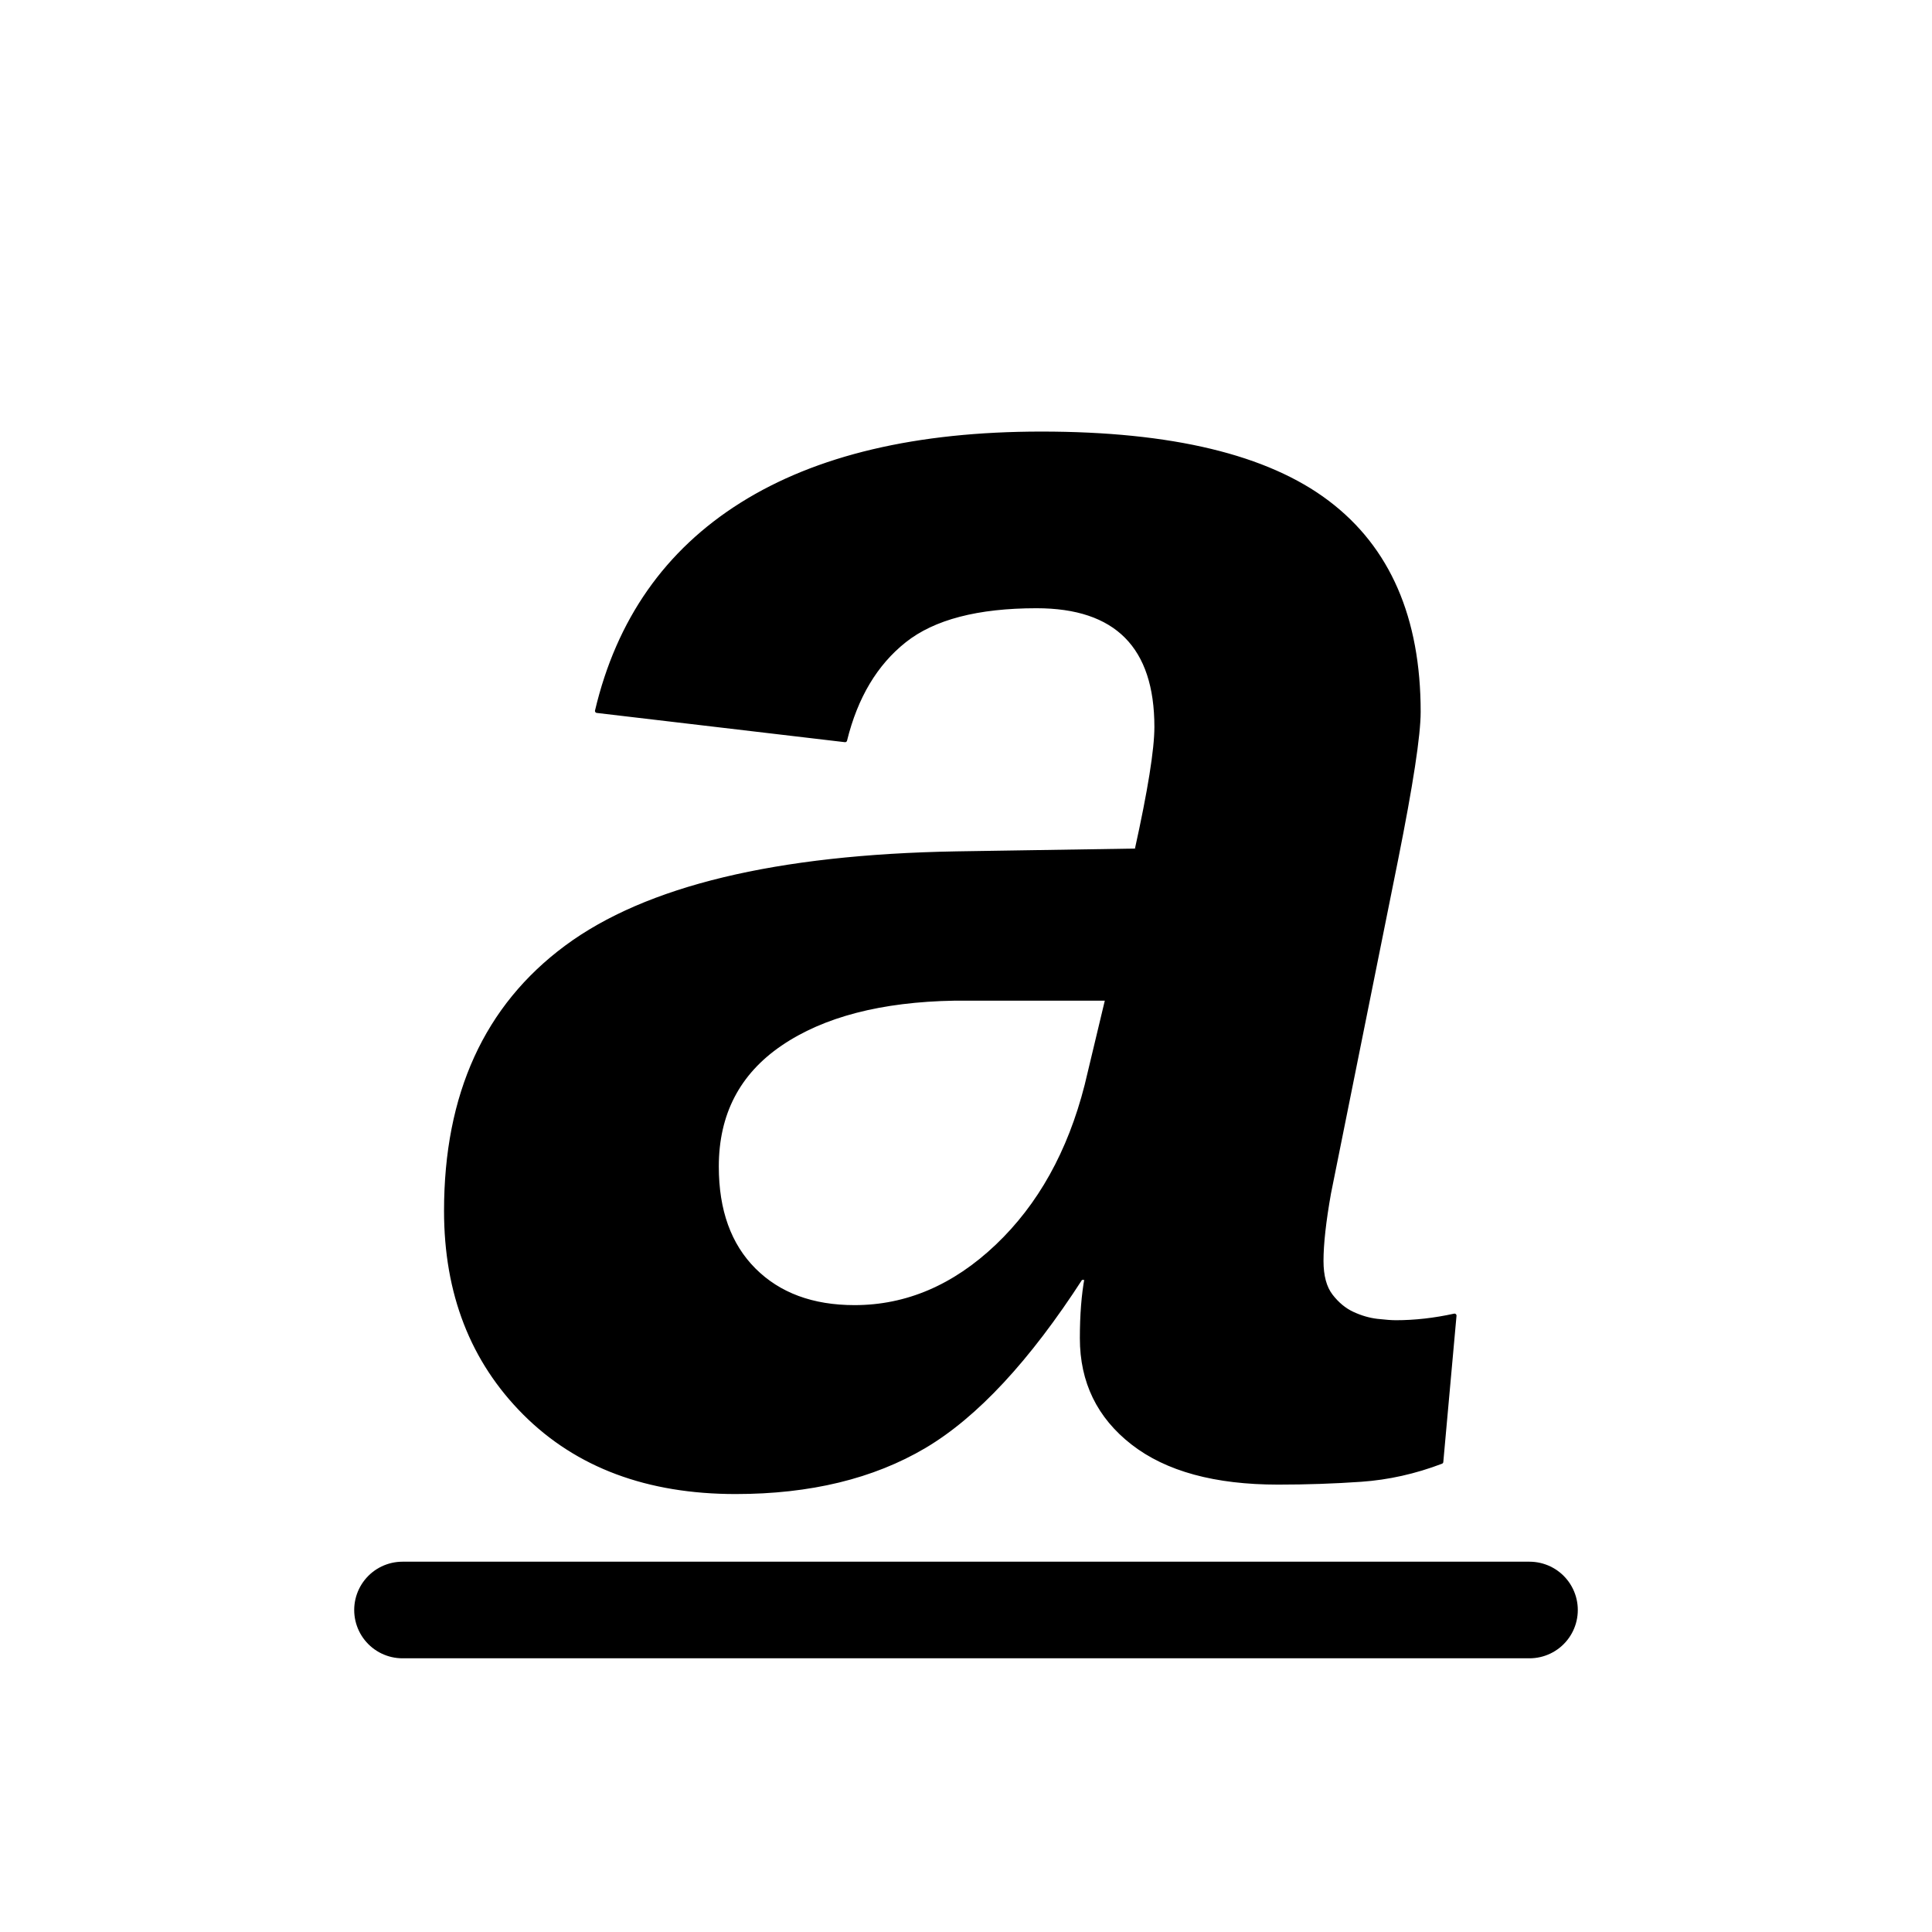
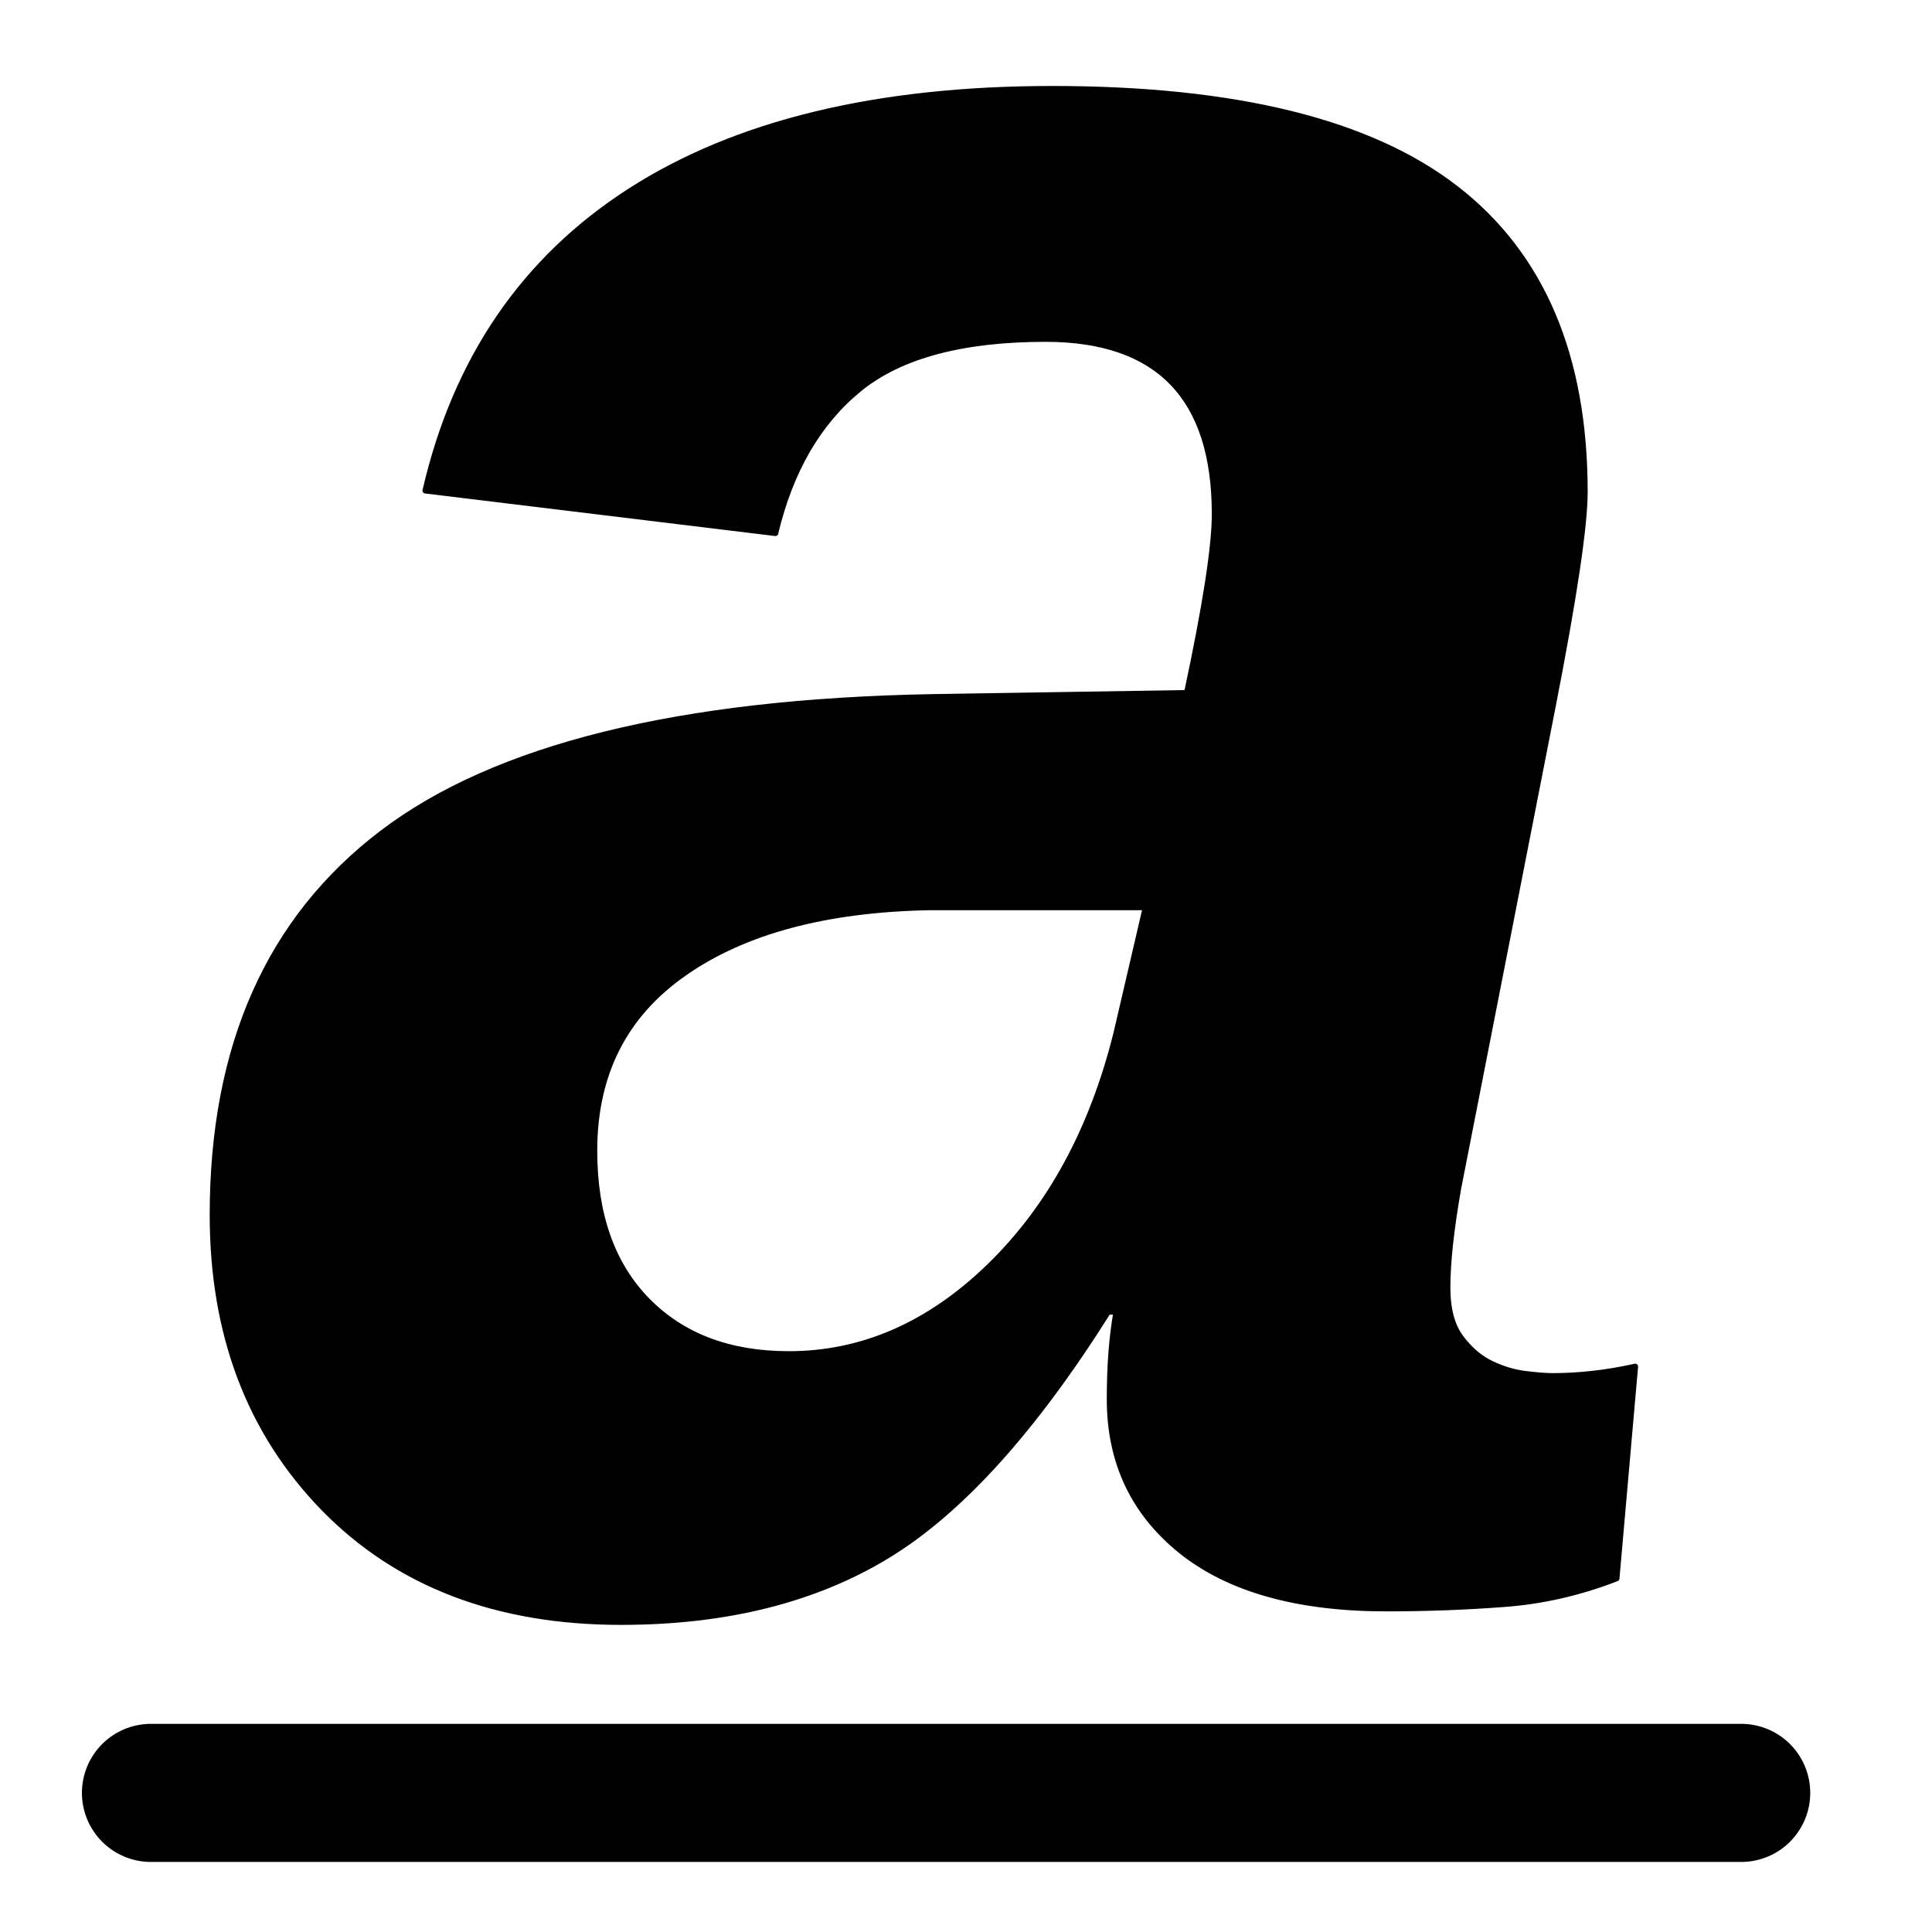
- <svg xmlns="http://www.w3.org/2000/svg" width="480pt" height="480pt" viewBox="0 0 480 480" version="1.1" id="svg1">
+ <svg xmlns="http://www.w3.org/2000/svg" width="120pt" height="120pt" viewBox="0 0 120 120" version="1.1" id="svg1">
  <defs id="defs1" />
  <g id="layer1">
-     <text xml:space="preserve" style="font-style:italic;font-variant:normal;font-weight:bold;font-stretch:normal;font-size:480px;font-family:Arial;-inkscape-font-specification:'Arial, Bold Italic';text-align:start;letter-spacing:0px;writing-mode:lr-tb;direction:ltr;text-anchor:start;fill:#000000;fill-opacity:1;fill-rule:evenodd;stroke:#000000;stroke-width:1;stroke-linecap:round;stroke-linejoin:round;stroke-dasharray:none;font-variant-ligatures:normal;font-variant-caps:normal;font-variant-numeric:normal;font-variant-east-asian:normal" x="108.478" y="366.003" id="text1">
-       <tspan id="tspan1" style="font-style:italic;font-variant:normal;font-weight:bold;font-stretch:normal;font-size:480px;font-family:Arial;-inkscape-font-specification:'Arial, Bold Italic';fill:#000000;fill-opacity:1;stroke-width:1;font-variant-ligatures:normal;font-variant-caps:normal;font-variant-numeric:normal;font-variant-east-asian:normal" x="108.478" y="366.003">a</tspan>
+     <text xml:space="preserve" style="font-style:italic;font-variant:normal;font-weight:bold;font-stretch:normal;font-size:171.553px;font-family:Arial;-inkscape-font-specification:'Arial, Bold Italic';font-variant-ligatures:normal;font-variant-caps:normal;font-variant-numeric:normal;font-variant-east-asian:normal;text-align:start;letter-spacing:0px;writing-mode:lr-tb;direction:ltr;text-anchor:start;fill:#000000;fill-opacity:1;fill-rule:evenodd;stroke:#000000;stroke-width:0.357;stroke-linecap:round;stroke-linejoin:round;stroke-dasharray:none" x="12.531" y="97.762" id="text1" transform="scale(0.9869958,1.013176)">
+       <tspan id="tspan1" style="font-style:italic;font-variant:normal;font-weight:bold;font-stretch:normal;font-size:171.553px;font-family:Arial;-inkscape-font-specification:'Arial, Bold Italic';font-variant-ligatures:normal;font-variant-caps:normal;font-variant-numeric:normal;font-variant-east-asian:normal;fill:#000000;fill-opacity:1;stroke-width:0.357" x="12.531" y="97.762">a</tspan>
    </text>
-     <path style="fill:none;fill-opacity:1;fill-rule:evenodd;stroke:#000000;stroke-width:24;stroke-linecap:round;stroke-linejoin:round;stroke-dasharray:none" d="M 100,400 H 380" id="path3" />
+     <path style="fill:none;fill-opacity:1;fill-rule:evenodd;stroke:#000000;stroke-width:8.578;stroke-linecap:round;stroke-linejoin:round;stroke-dasharray:none" d="M 9.377,111.36 H 108.148" id="path3" />
  </g>
</svg>
